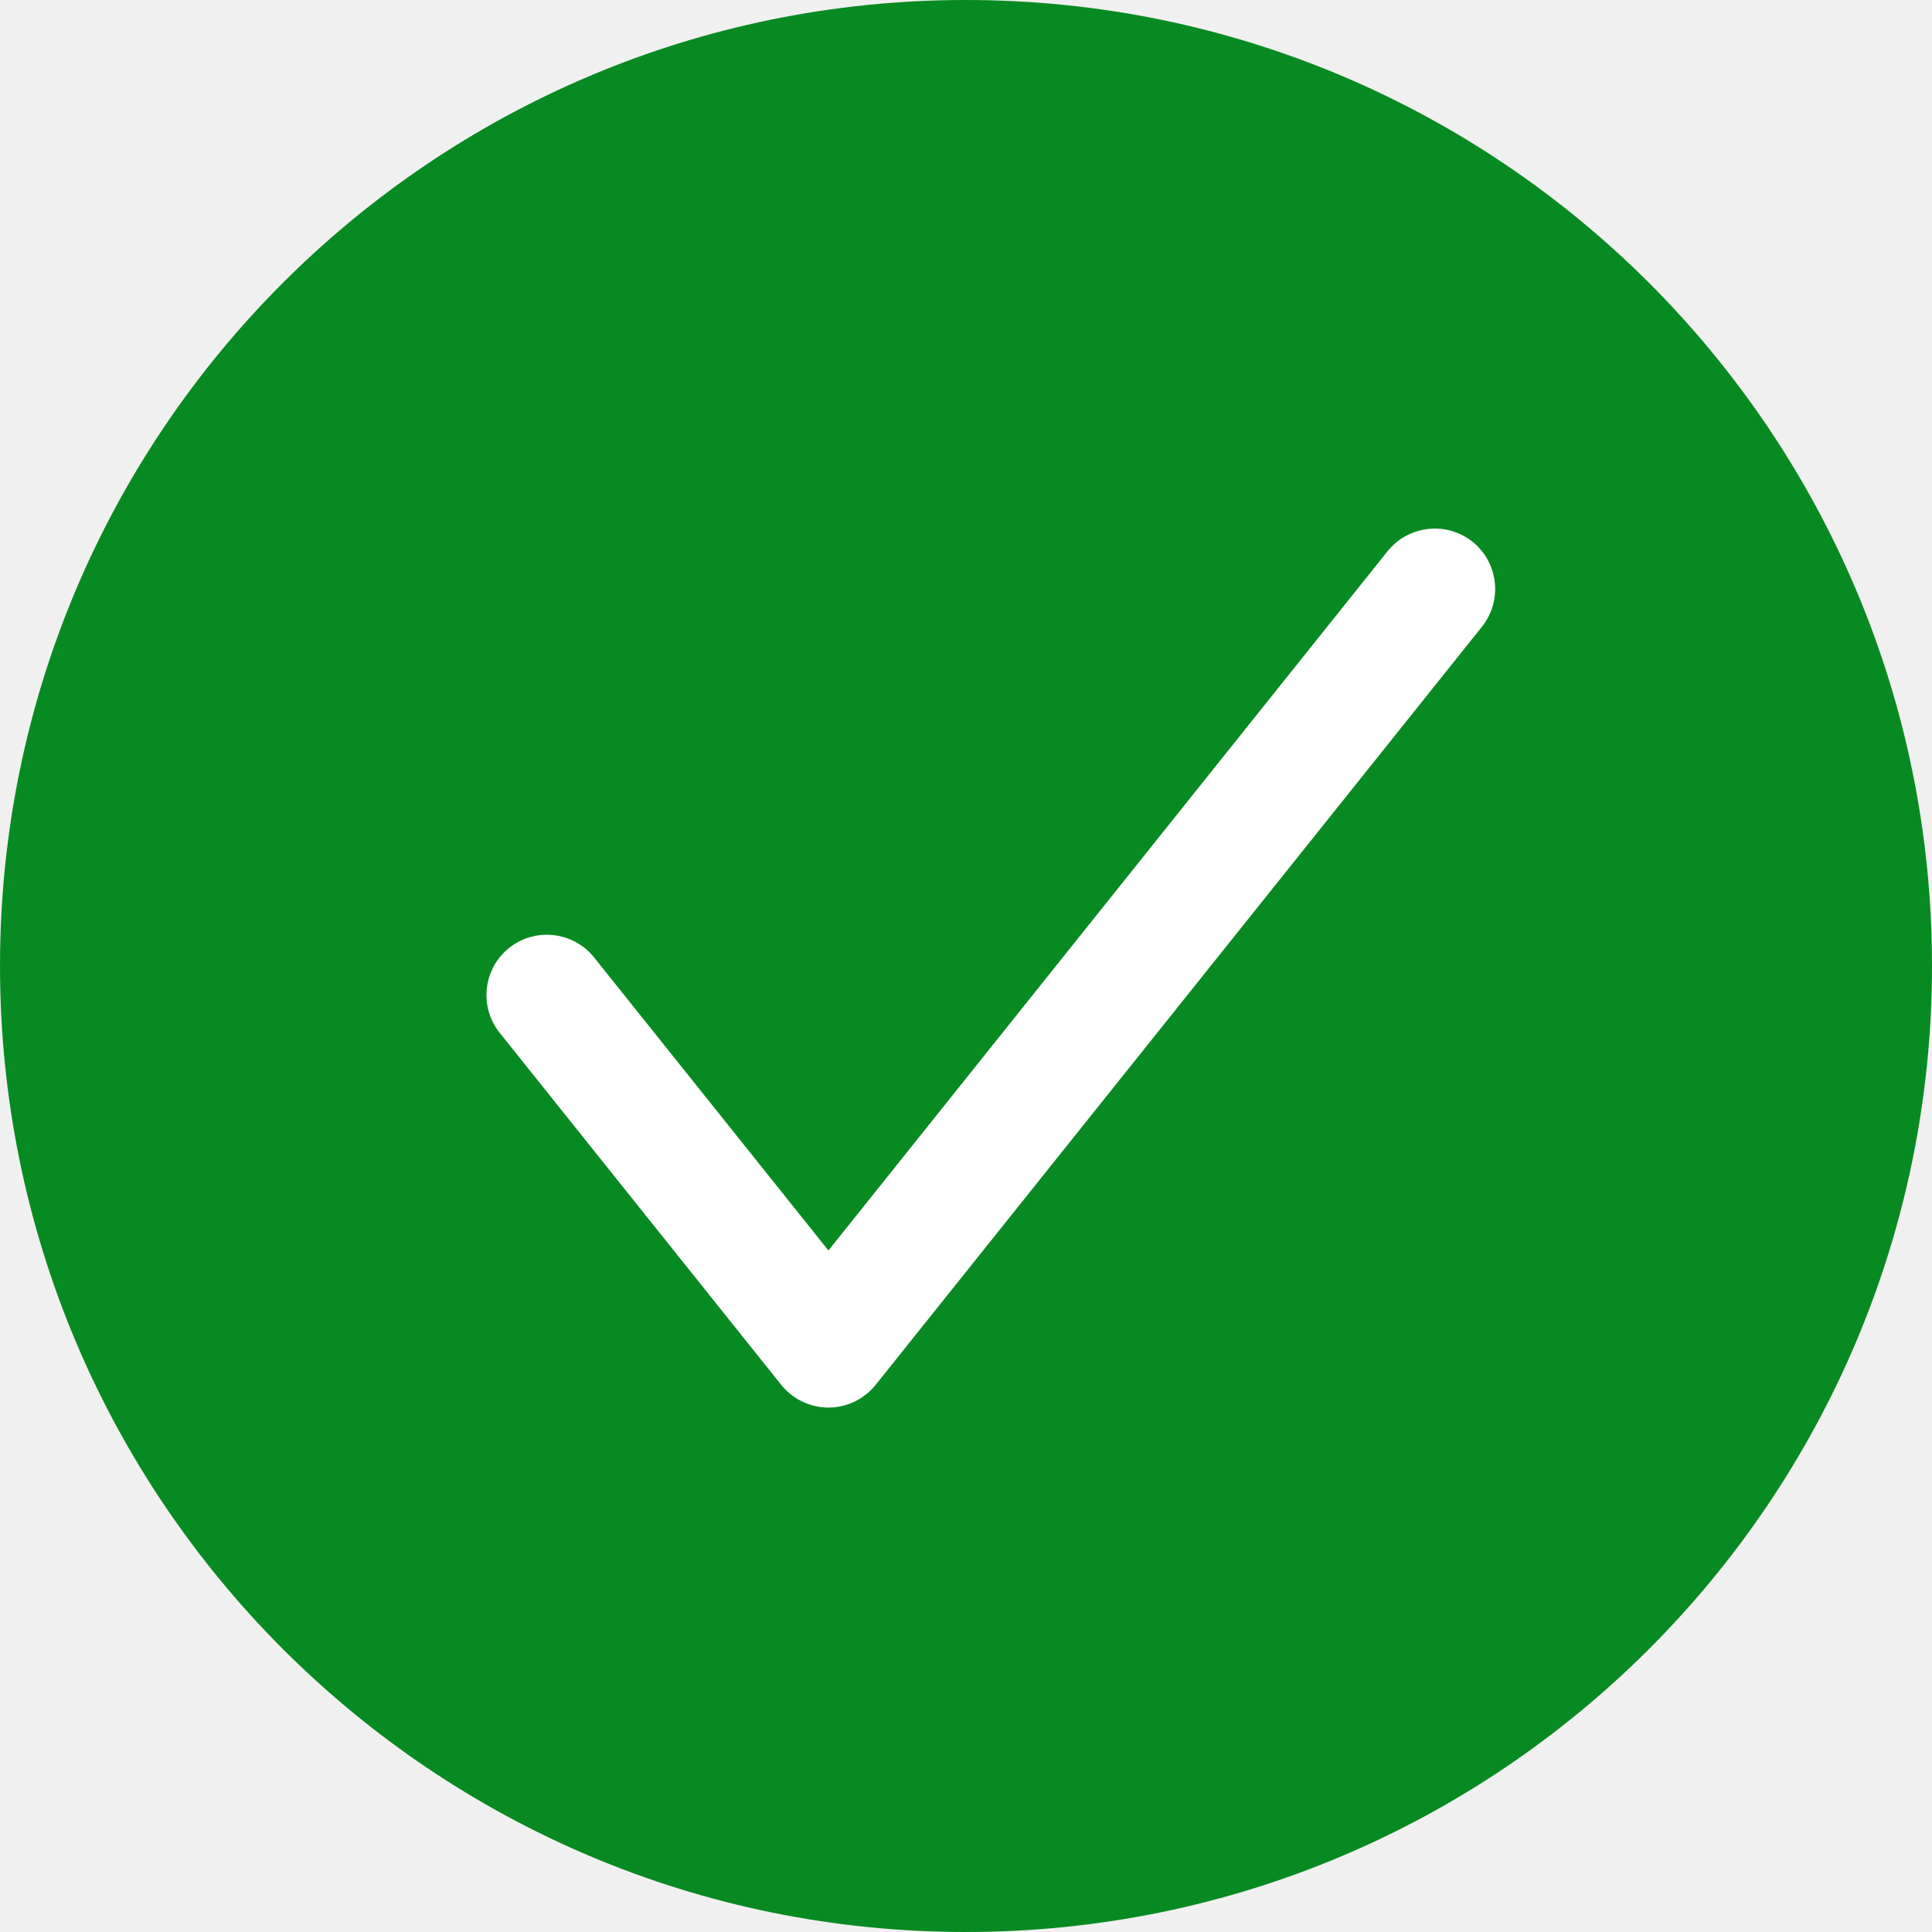
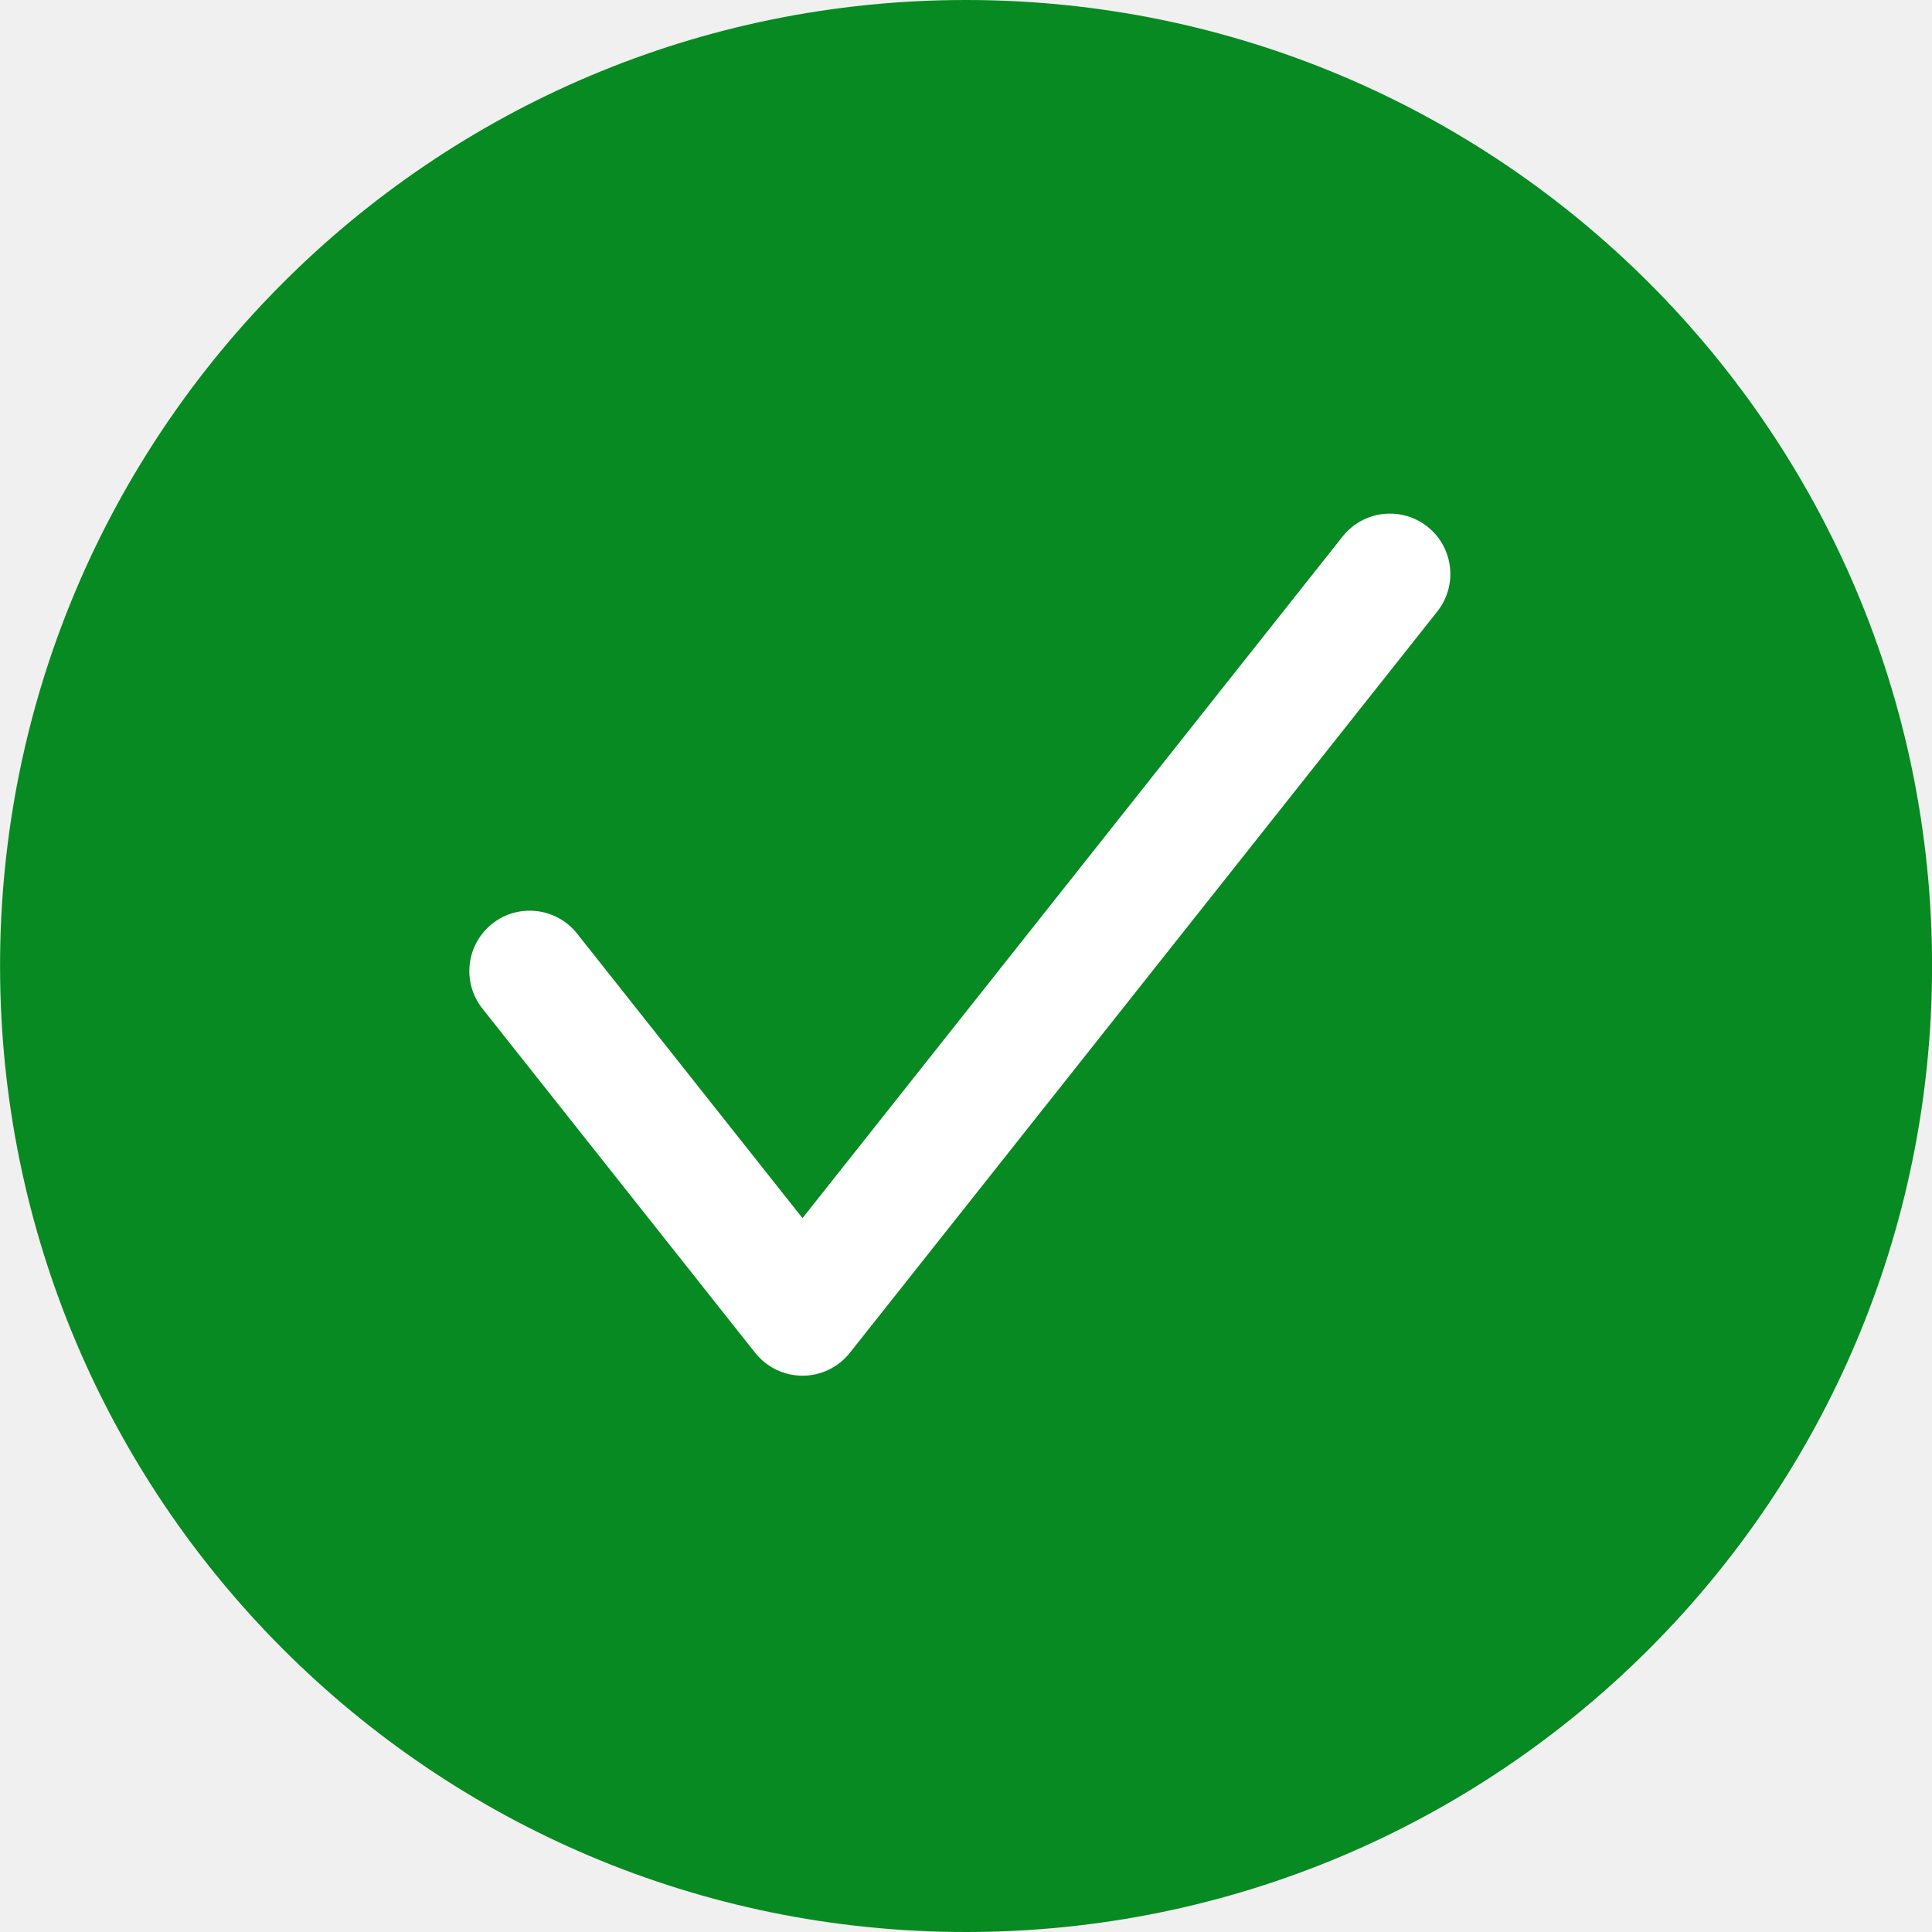
- <svg xmlns="http://www.w3.org/2000/svg" width="20px" height="20px" viewBox="0 0 20 20" version="1.1">
+ <svg xmlns="http://www.w3.org/2000/svg" width="32px" height="32px" viewBox="0 0 32 32" version="1.1">
  <defs />
  <g id="Page-1" stroke="none" stroke-width="1" fill="none" fill-rule="evenodd">
    <g id="ico-success">
-       <g id="Page-2">
-         <g id="ico-success">
-           <path d="M9.998,0 C4.476,0 8.33333333e-05,4.475 8.33333333e-05,9.998 C8.33333333e-05,15.523 4.476,20 9.998,20 C15.522,20 20,15.523 20,9.998 C20,4.475 15.522,0 9.998,0" id="Fill-1" fill="#088A22" />
-           <path d="M8.576,14.571 C8.386,14.571 8.207,14.484 8.088,14.337 L5.173,10.692 C4.957,10.422 5.001,10.028 5.27,9.813 C5.54,9.598 5.933,9.642 6.149,9.91 L8.576,12.945 L14.364,5.706 C14.582,5.437 14.974,5.394 15.243,5.608 C15.512,5.824 15.557,6.218 15.341,6.488 L9.064,14.337 C8.945,14.484 8.766,14.571 8.576,14.571" id="Combined-Shape" fill="#FFFFFF" />
-         </g>
-       </g>
+       <path d="M15.998,0 C7.162,0 0.001,7.161 0.001,15.998 C0.001,24.837 7.162,32 15.998,32 C24.834,32 32.001,24.837 32.001,15.998 C32.001,7.161 24.834,0 15.998,0" id="Fill-1" fill="#088A22" />
+       <path d="M13.292,22.786 C12.986,22.786 12.698,22.646 12.508,22.407 L7.99,16.705 C7.647,16.272 7.72,15.643 8.153,15.3 C8.584,14.957 9.214,15.03 9.558,15.463 L13.292,20.176 L22.238,8.886 C22.581,8.453 23.211,8.381 23.643,8.723 C24.076,9.066 24.149,9.695 23.806,10.128 L14.076,22.407 C13.886,22.646 13.597,22.786 13.292,22.786" id="Fill-4" fill="#FFFFFF" />
    </g>
  </g>
</svg>
